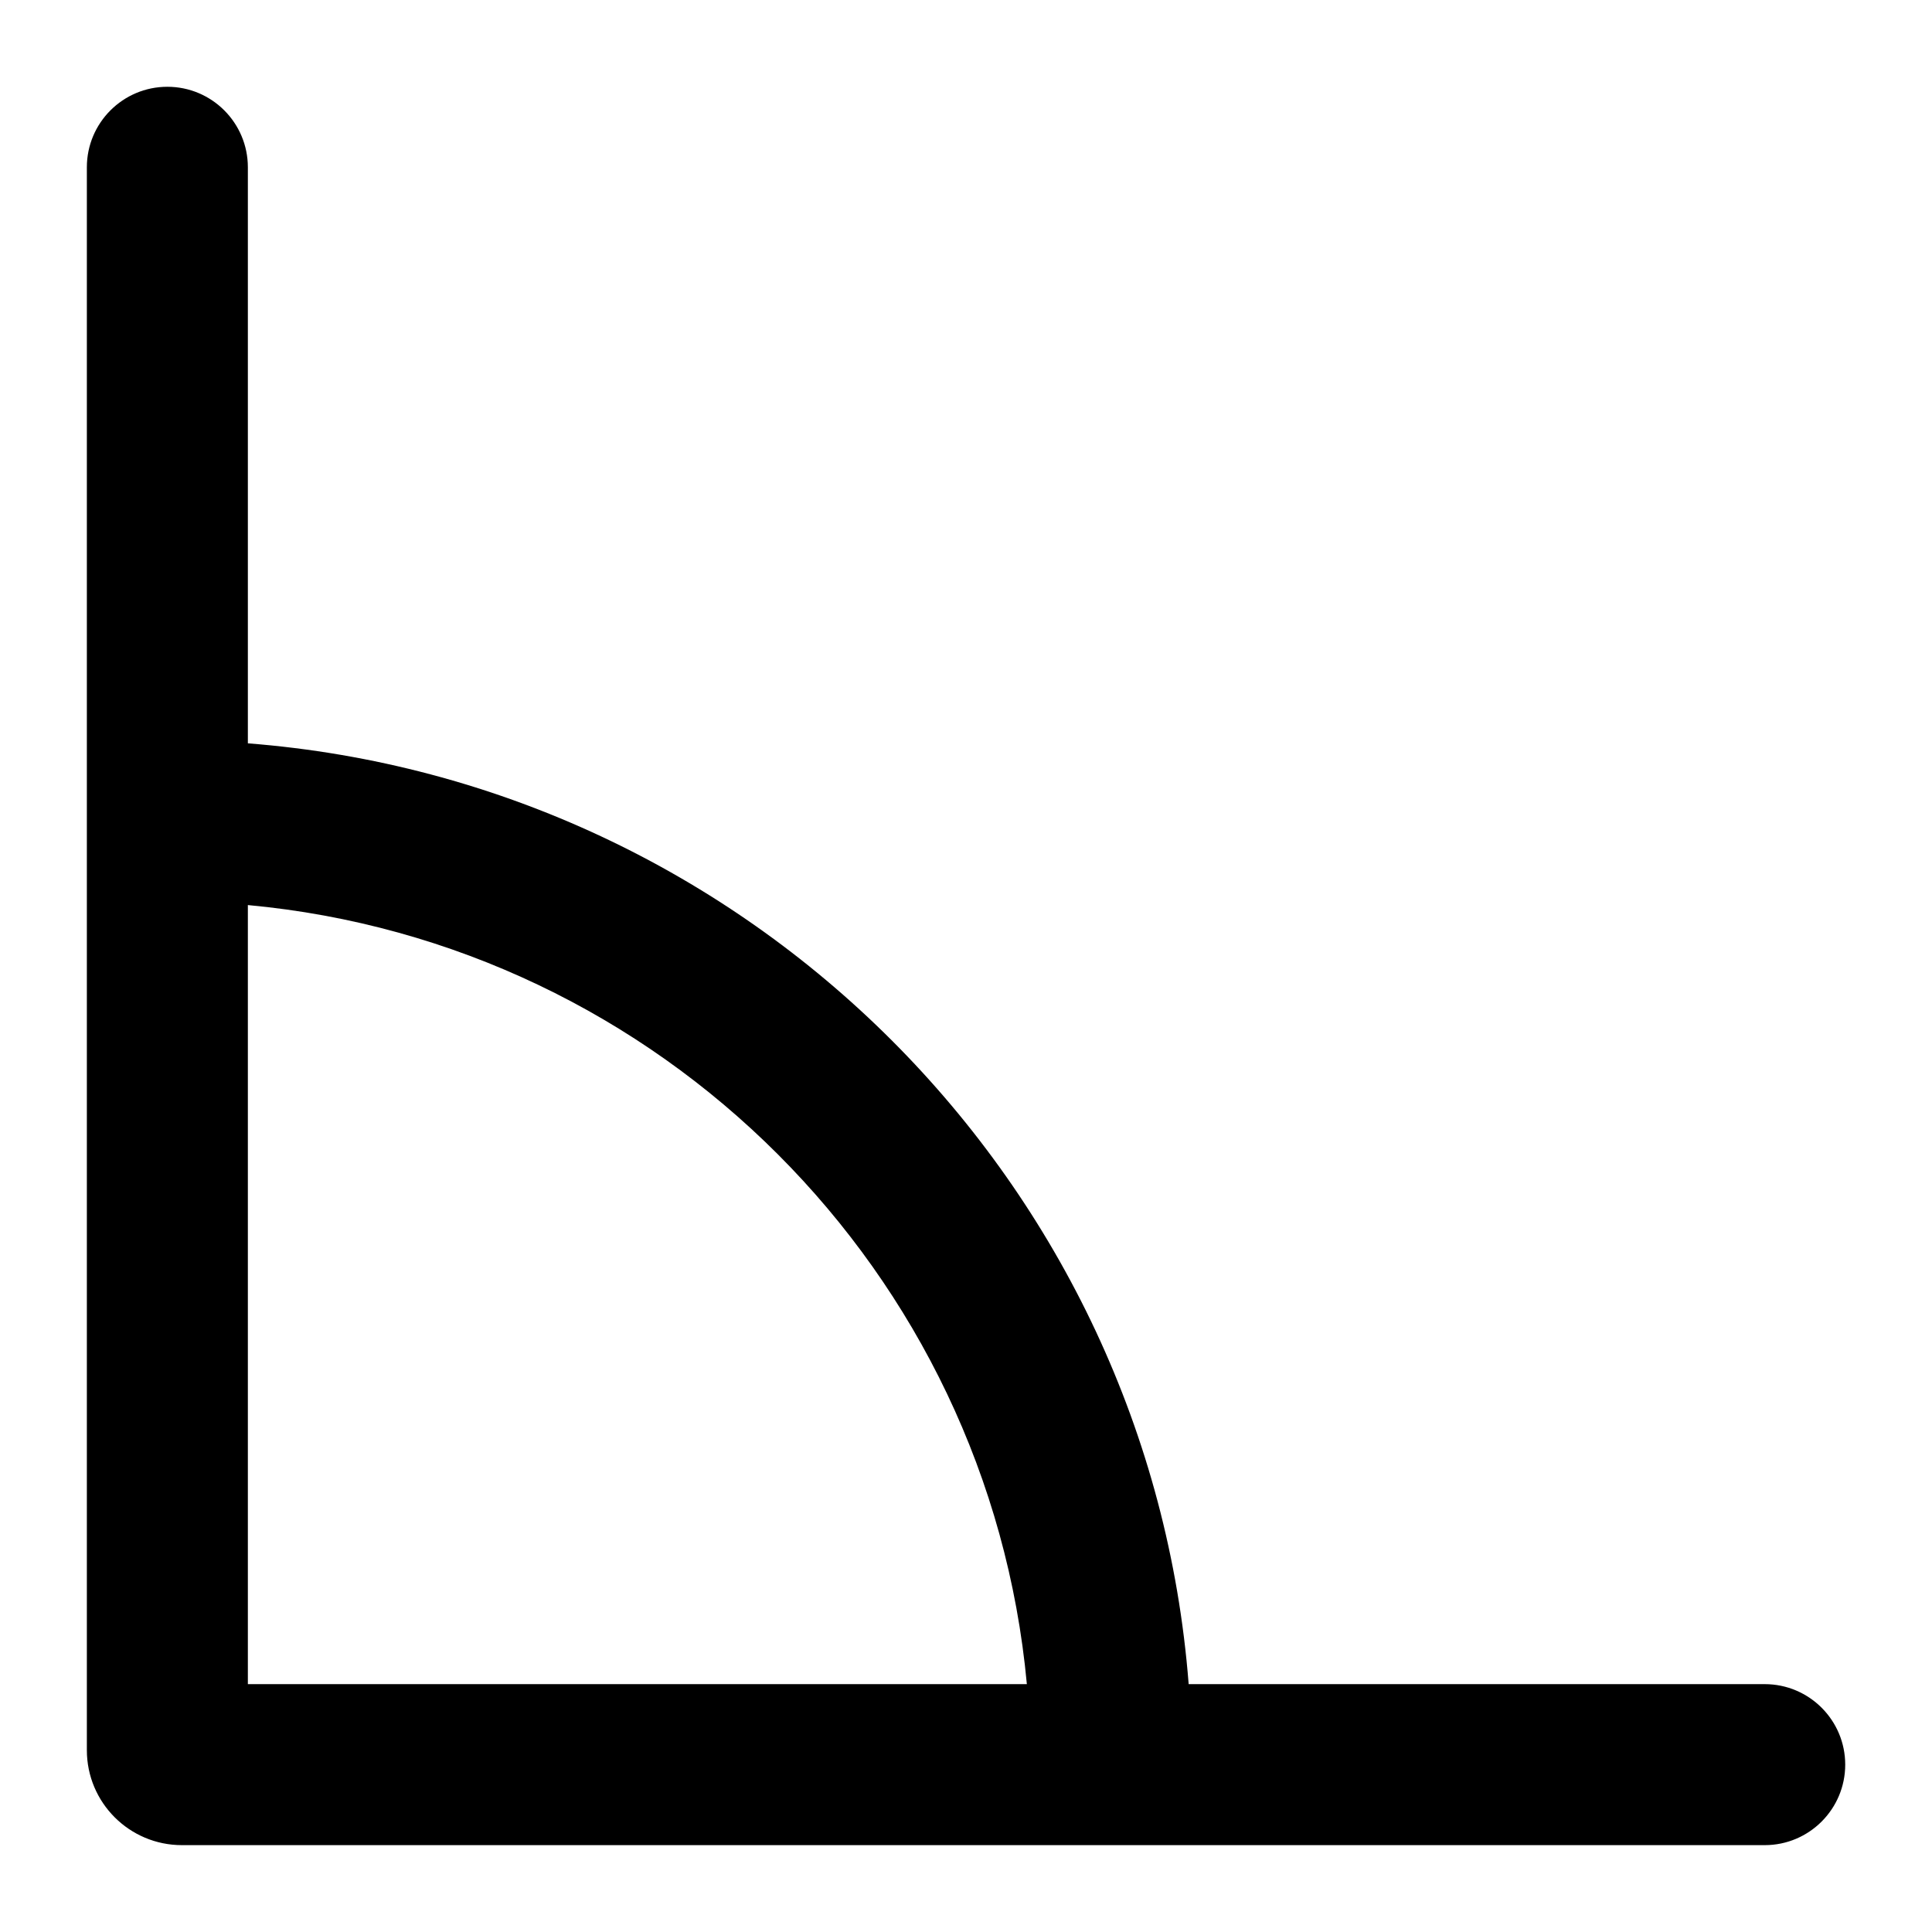
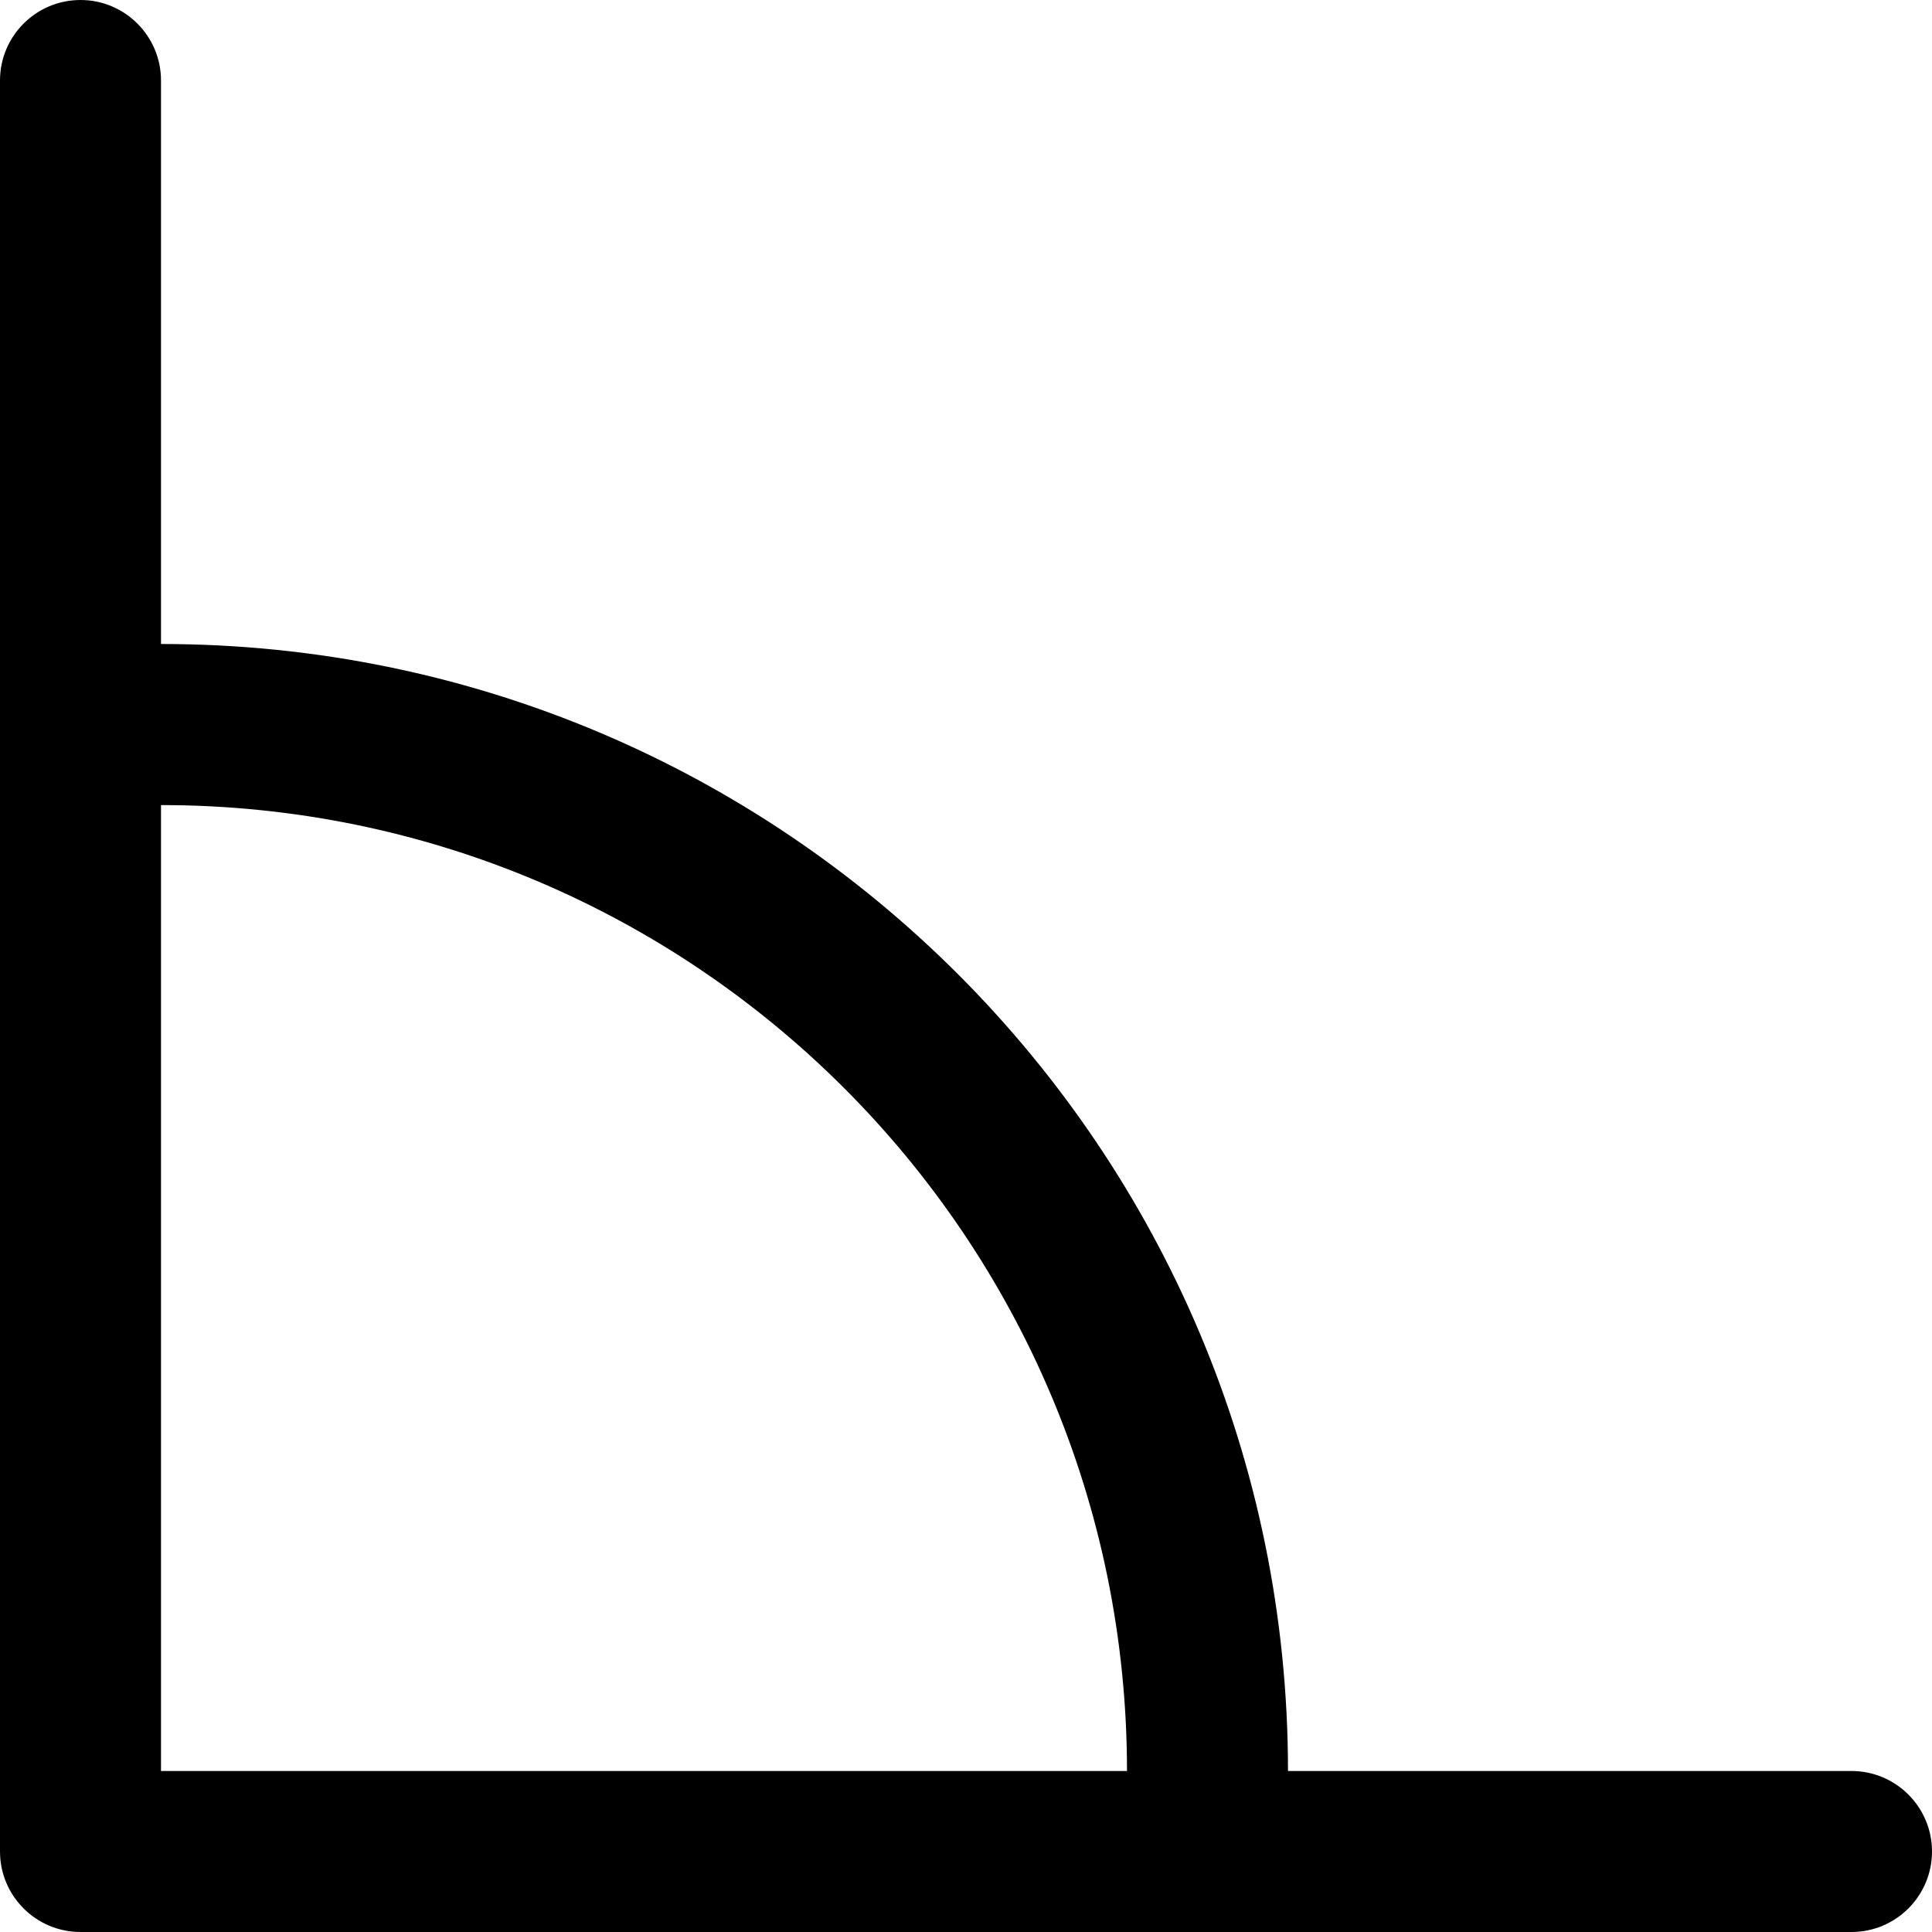
<svg xmlns="http://www.w3.org/2000/svg" width="24" height="24" viewBox="0 0 24 24" fill="none">
-   <path fill-rule="evenodd" clip-rule="evenodd" d="M2.079 1.078C2.631 1.078 3.079 1.526 3.079 2.078V9.234C9.309 9.719 14.281 14.691 14.766 20.921H21.922C22.474 20.921 22.922 21.369 22.922 21.921C22.922 22.473 22.474 22.921 21.922 22.921H2.26C1.608 22.921 1.079 22.393 1.079 21.741V2.078C1.079 1.526 1.527 1.078 2.079 1.078ZM3.079 20.921H12.756C12.281 15.796 8.204 11.717 3.079 11.243V20.921Z" fill="black" />
+   <path fill-rule="evenodd" clip-rule="evenodd" d="M1 0C1.552 0 2 0.448 2 1V8C9.732 8 15.999 14.268 16 22H23C23.552 22 24 22.448 24 23C24 23.552 23.552 24 23 24H1C0.448 24 0 23.552 0 23V1C0 0.448 0.448 0 1 0ZM2 22H14C13.999 15.373 8.627 10.001 2 10.001V22Z" fill="black" />
</svg>
